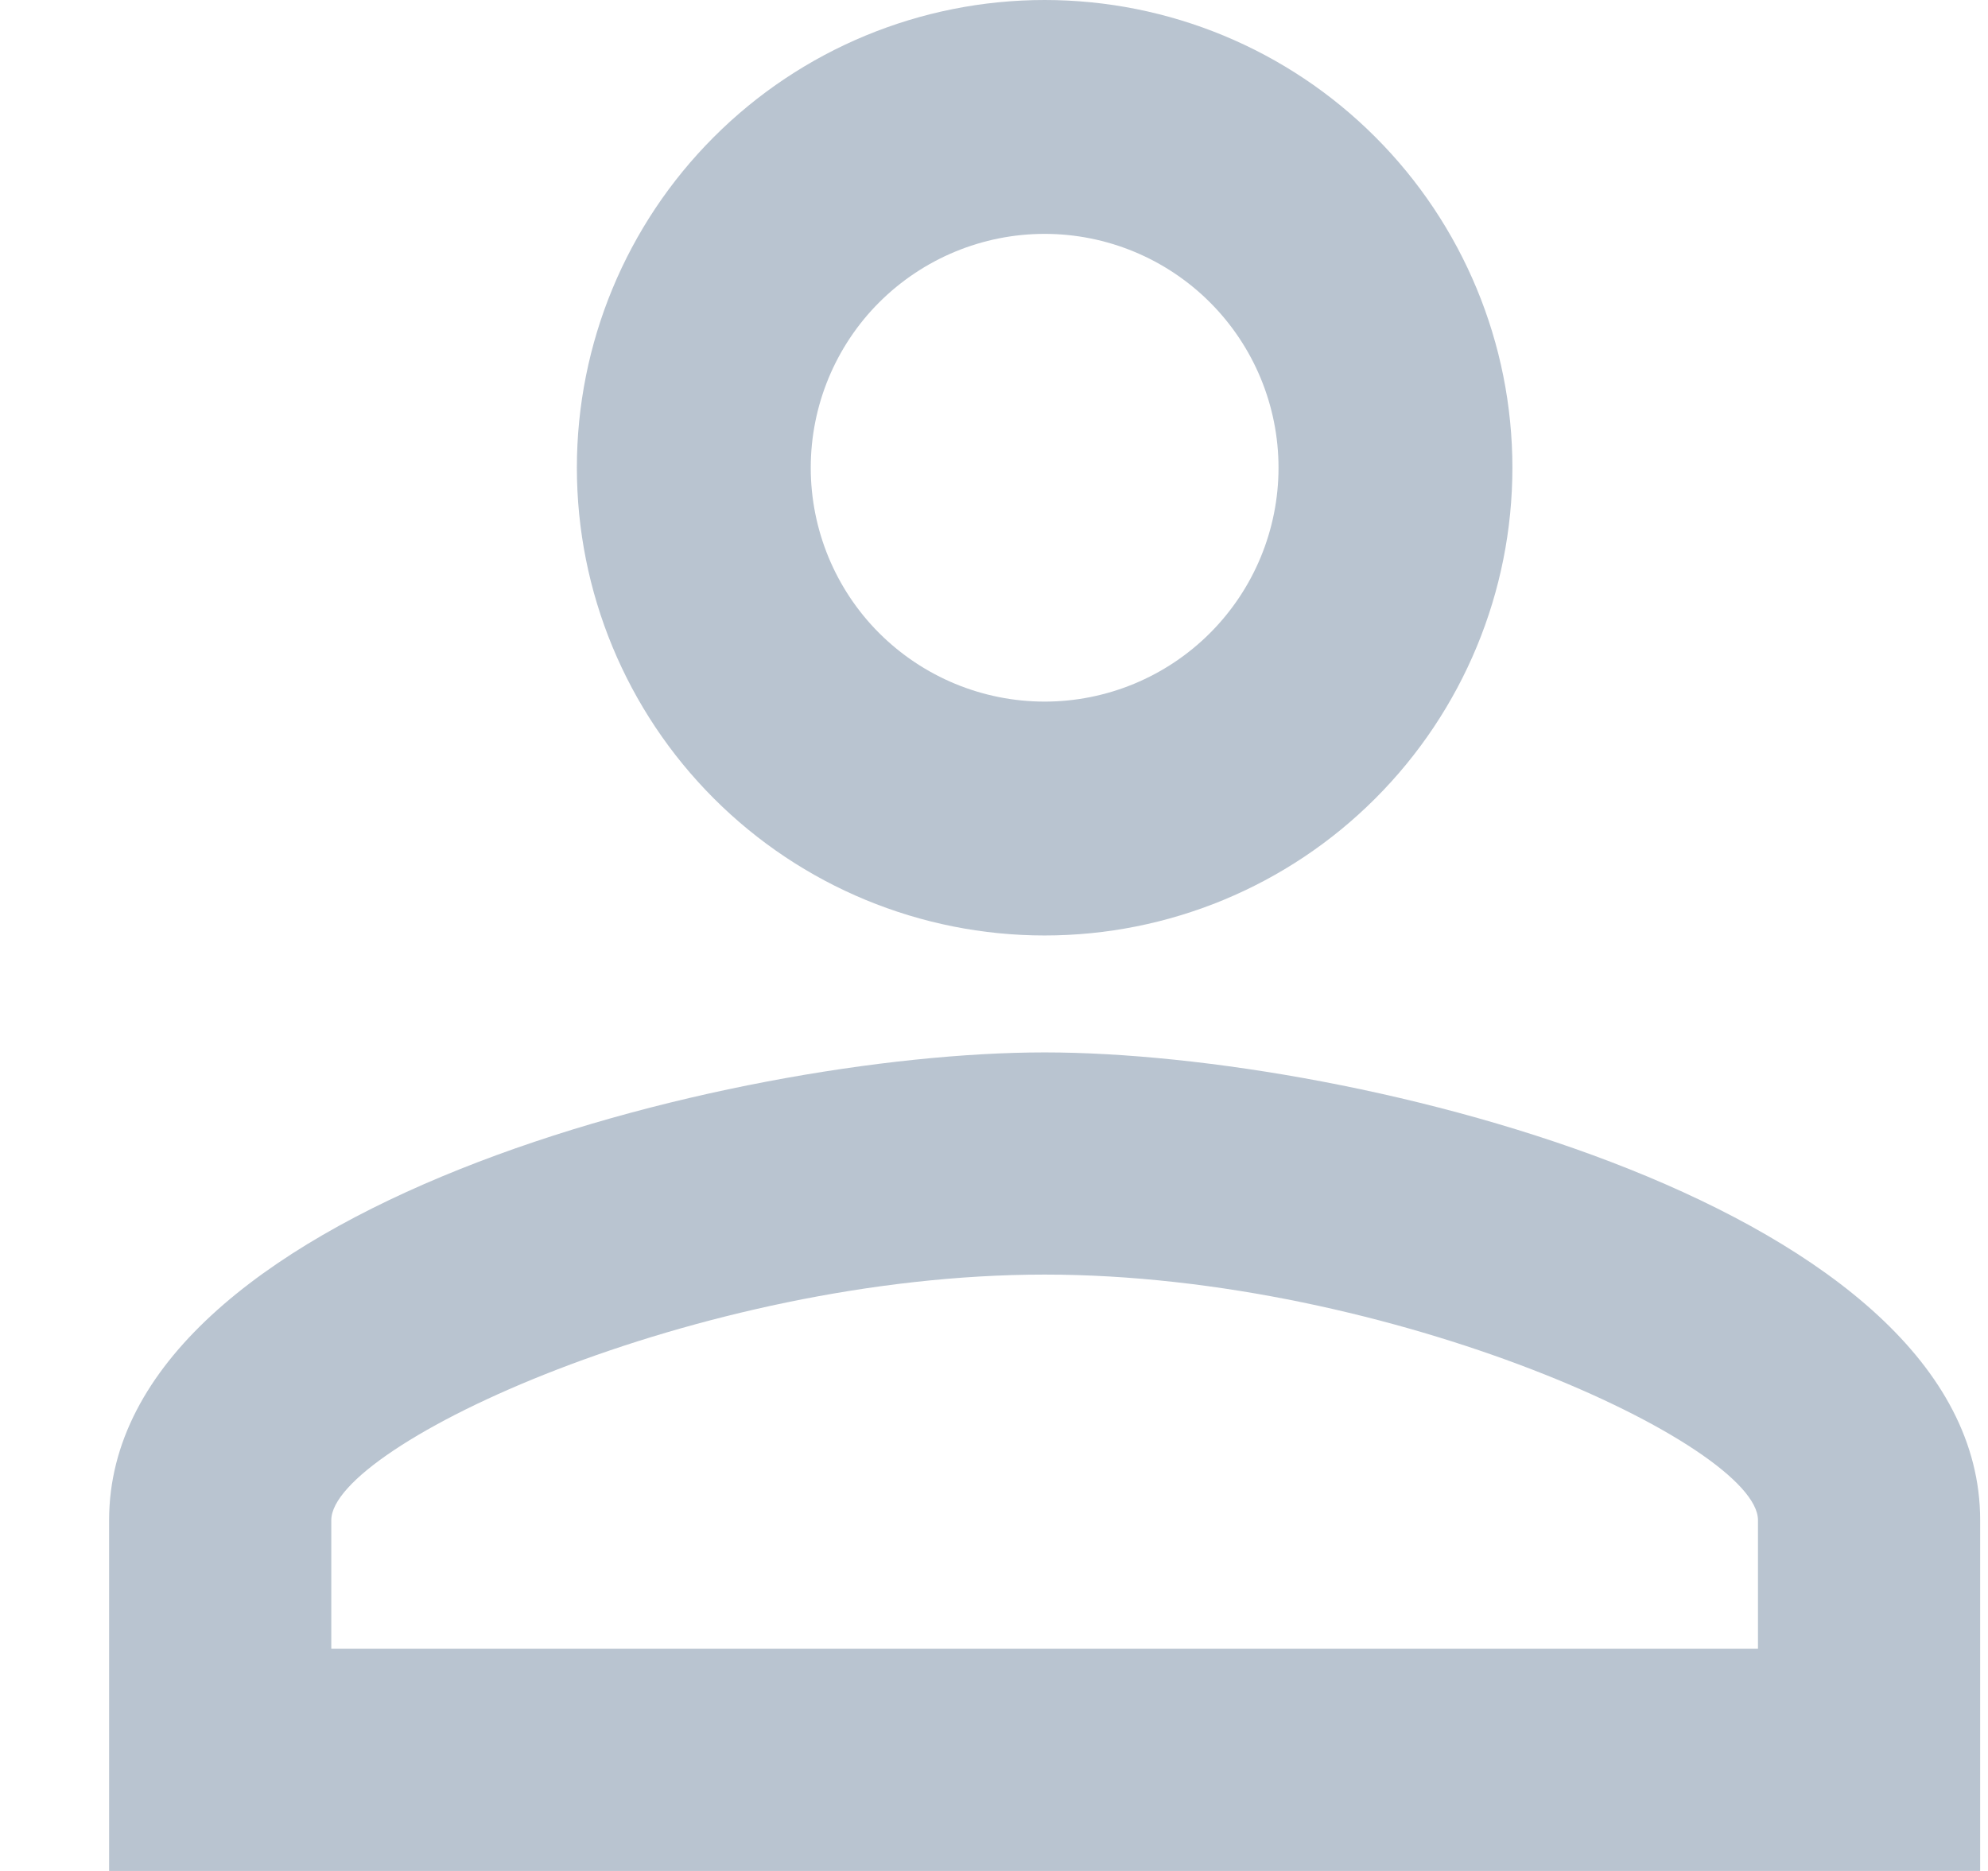
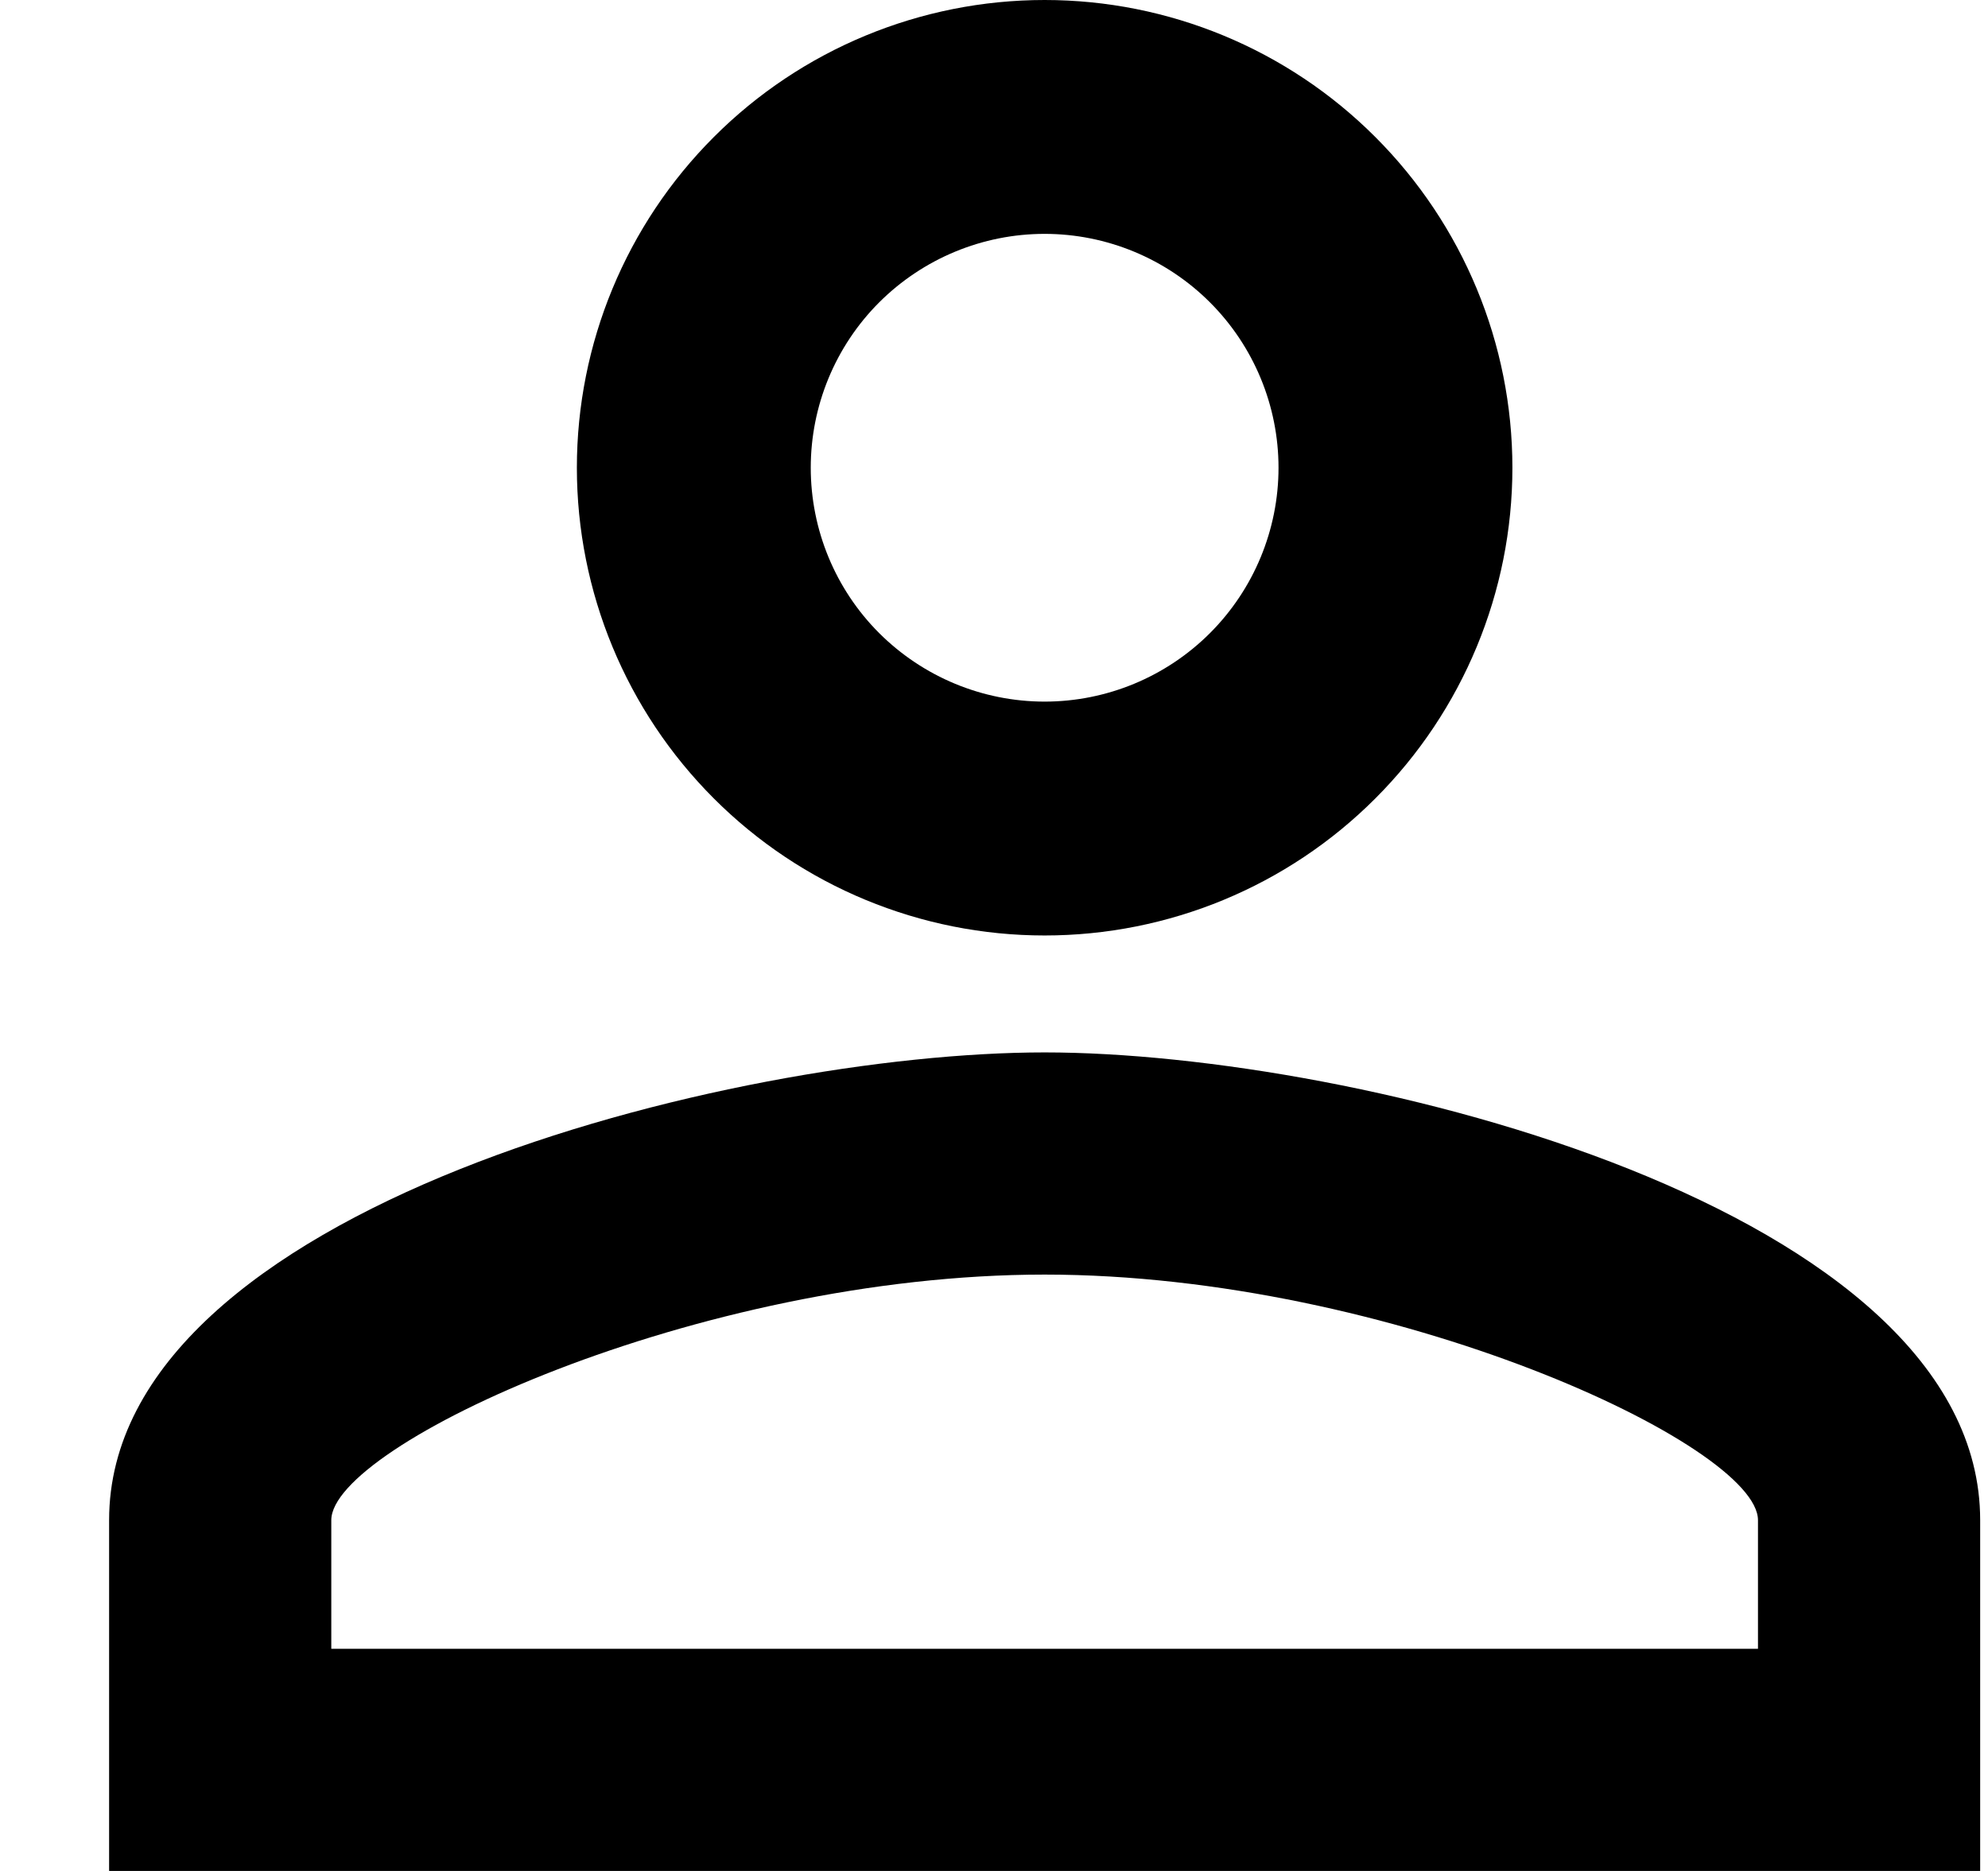
- <svg xmlns="http://www.w3.org/2000/svg" width="17" height="16" viewBox="0 0 17 16" fill="none">
-   <path d="M8.933 0C9.994 0 11.011 0.421 11.761 1.172C12.511 1.922 12.933 2.939 12.933 4C12.933 5.061 12.511 6.078 11.761 6.828C11.011 7.579 9.994 8 8.933 8C7.872 8 6.854 7.579 6.104 6.828C5.354 6.078 4.933 5.061 4.933 4C4.933 2.939 5.354 1.922 6.104 1.172C6.854 0.421 7.872 0 8.933 0ZM8.933 2C8.402 2 7.894 2.211 7.518 2.586C7.143 2.961 6.933 3.47 6.933 4C6.933 4.53 7.143 5.039 7.518 5.414C7.894 5.789 8.402 6 8.933 6C9.463 6 9.972 5.789 10.347 5.414C10.722 5.039 10.933 4.53 10.933 4C10.933 3.47 10.722 2.961 10.347 2.586C9.972 2.211 9.463 2 8.933 2ZM8.933 9C11.603 9 16.933 10.33 16.933 13V16H0.933V13C0.933 10.33 6.263 9 8.933 9ZM8.933 10.9C5.963 10.9 2.833 12.36 2.833 13V14.1H15.033V13C15.033 12.36 11.903 10.9 8.933 10.9Z" fill="#B9C4D0" />
+ <svg xmlns="http://www.w3.org/2000/svg" width="17" height="16" viewBox="0 0 17 16">
+   <path d="M8.933 0C9.994 0 11.011 0.421 11.761 1.172C12.511 1.922 12.933 2.939 12.933 4C12.933 5.061 12.511 6.078 11.761 6.828C11.011 7.579 9.994 8 8.933 8C7.872 8 6.854 7.579 6.104 6.828C5.354 6.078 4.933 5.061 4.933 4C4.933 2.939 5.354 1.922 6.104 1.172C6.854 0.421 7.872 0 8.933 0ZM8.933 2C8.402 2 7.894 2.211 7.518 2.586C7.143 2.961 6.933 3.47 6.933 4C6.933 4.53 7.143 5.039 7.518 5.414C7.894 5.789 8.402 6 8.933 6C9.463 6 9.972 5.789 10.347 5.414C10.722 5.039 10.933 4.53 10.933 4C10.933 3.47 10.722 2.961 10.347 2.586C9.972 2.211 9.463 2 8.933 2ZM8.933 9C11.603 9 16.933 10.33 16.933 13V16H0.933V13C0.933 10.33 6.263 9 8.933 9ZM8.933 10.9C5.963 10.9 2.833 12.36 2.833 13V14.1H15.033V13C15.033 12.36 11.903 10.9 8.933 10.9Z" />
</svg>
